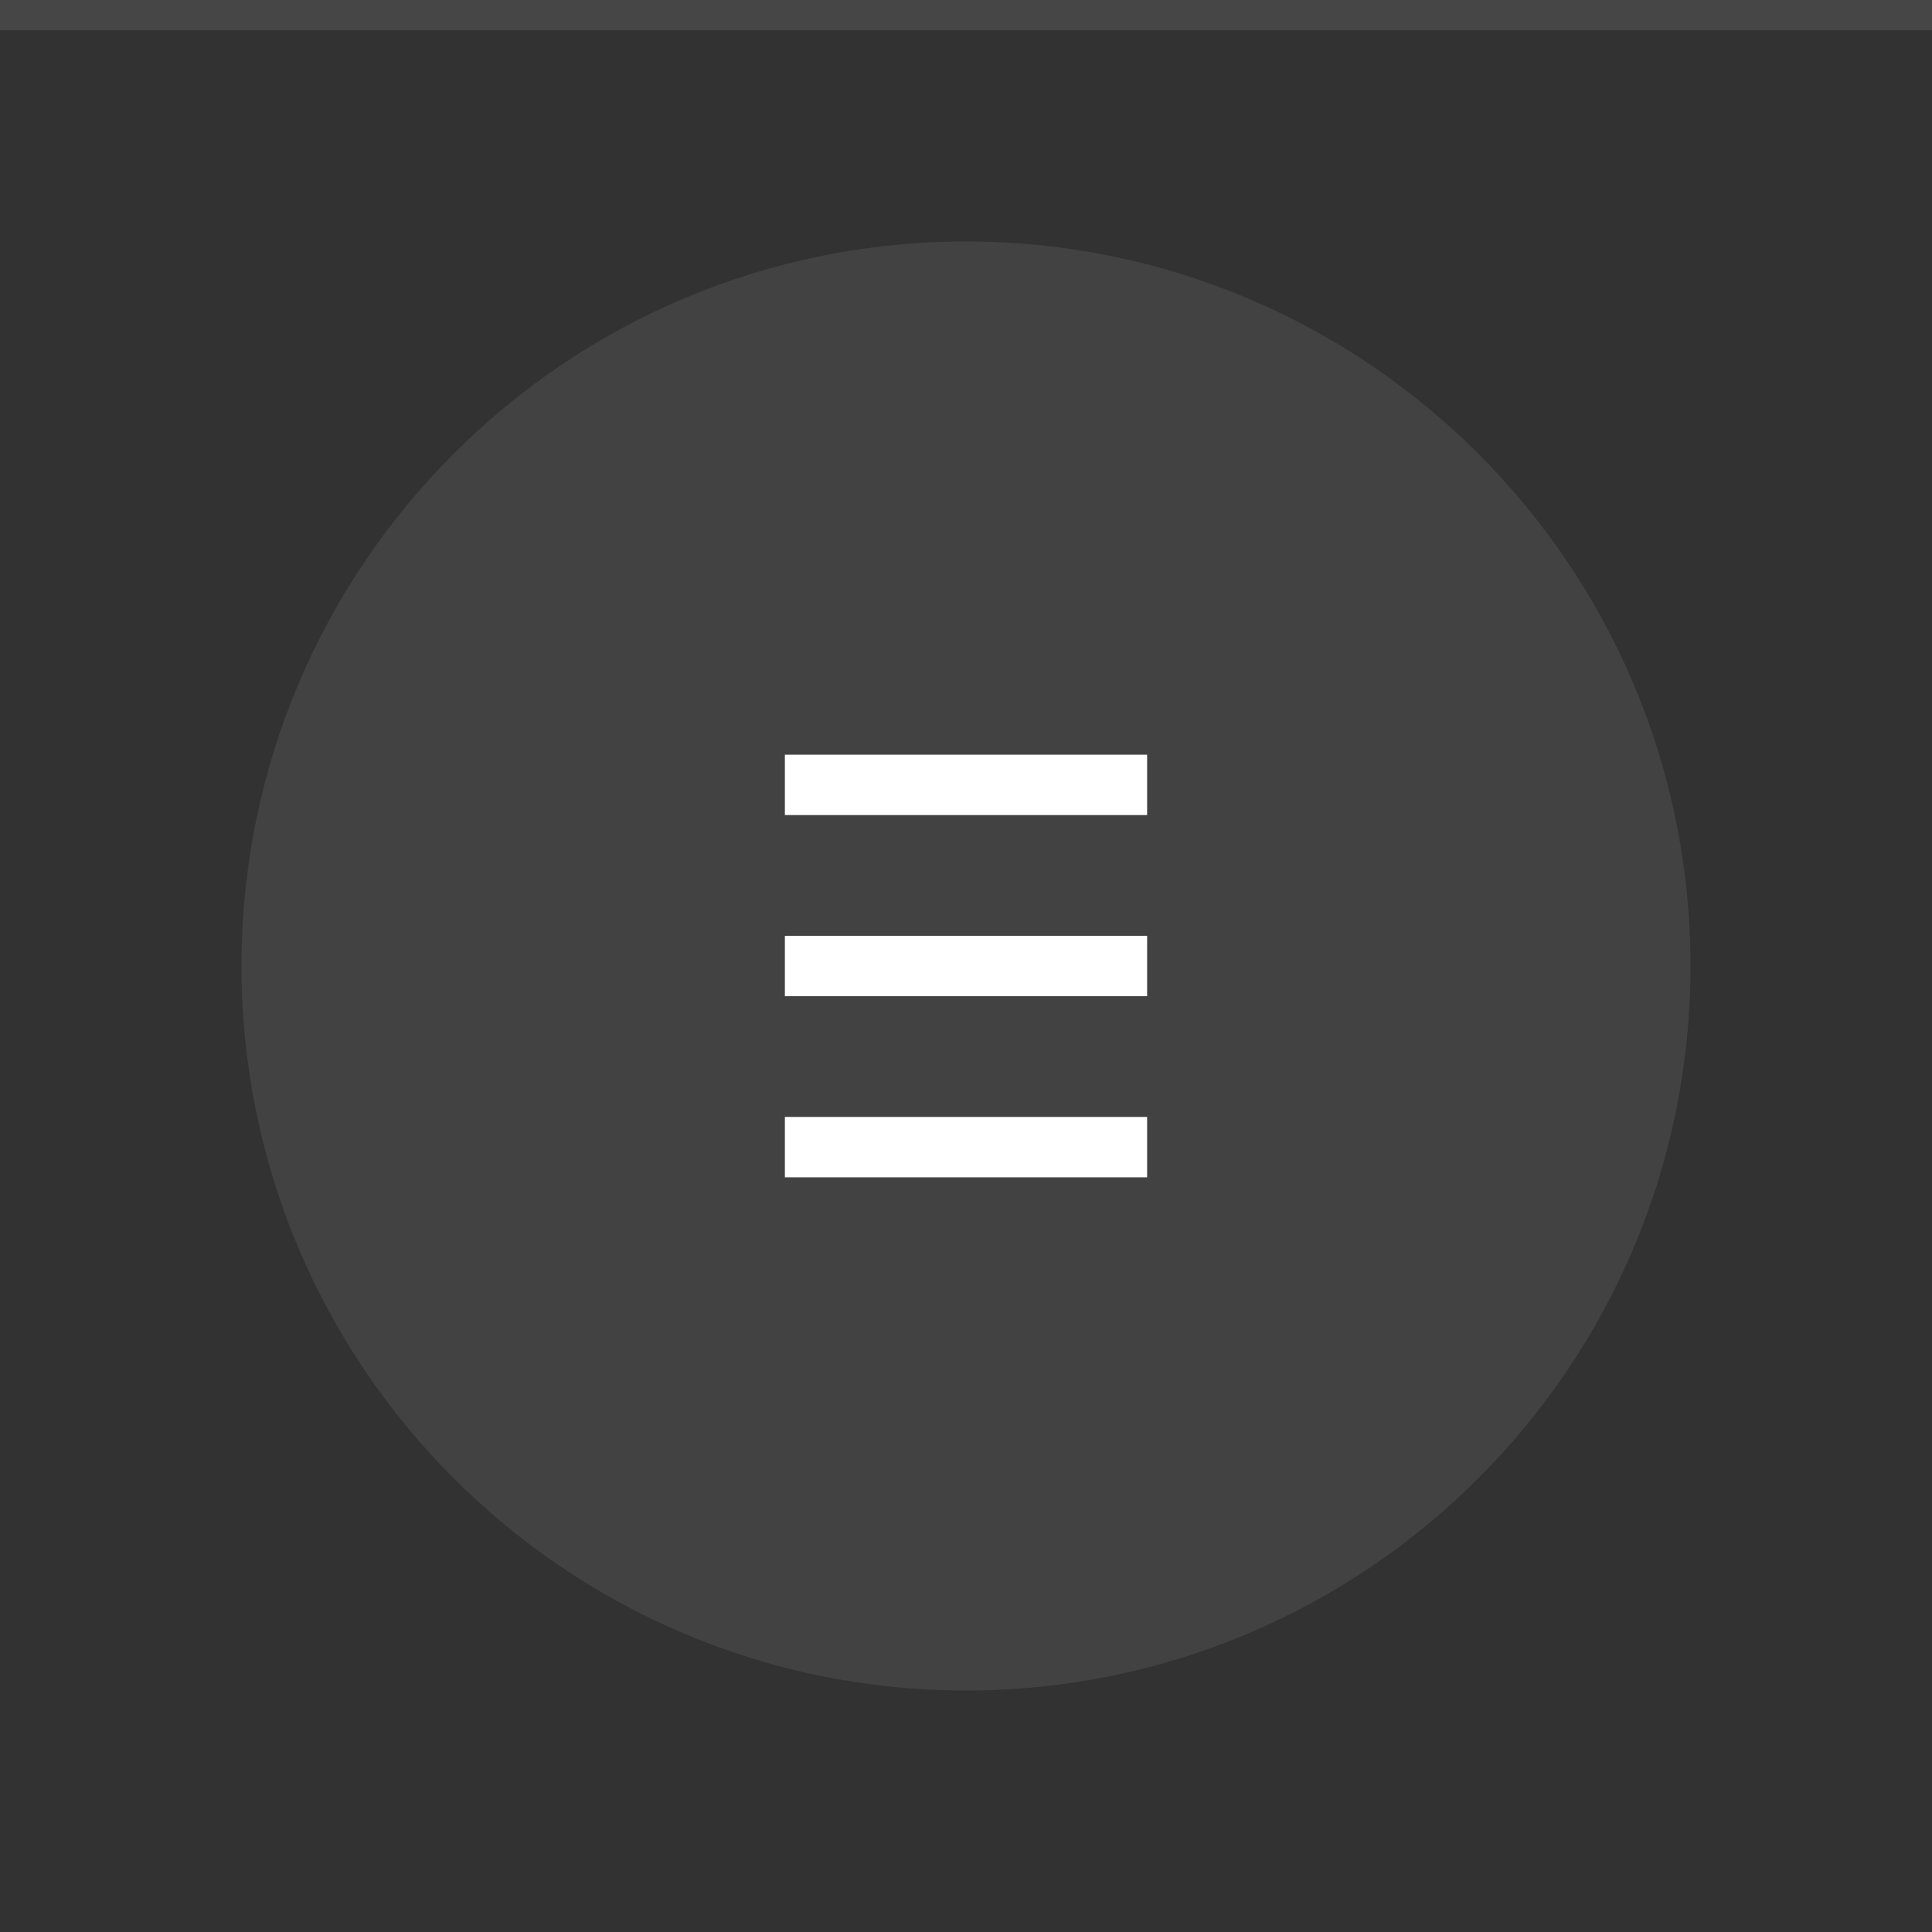
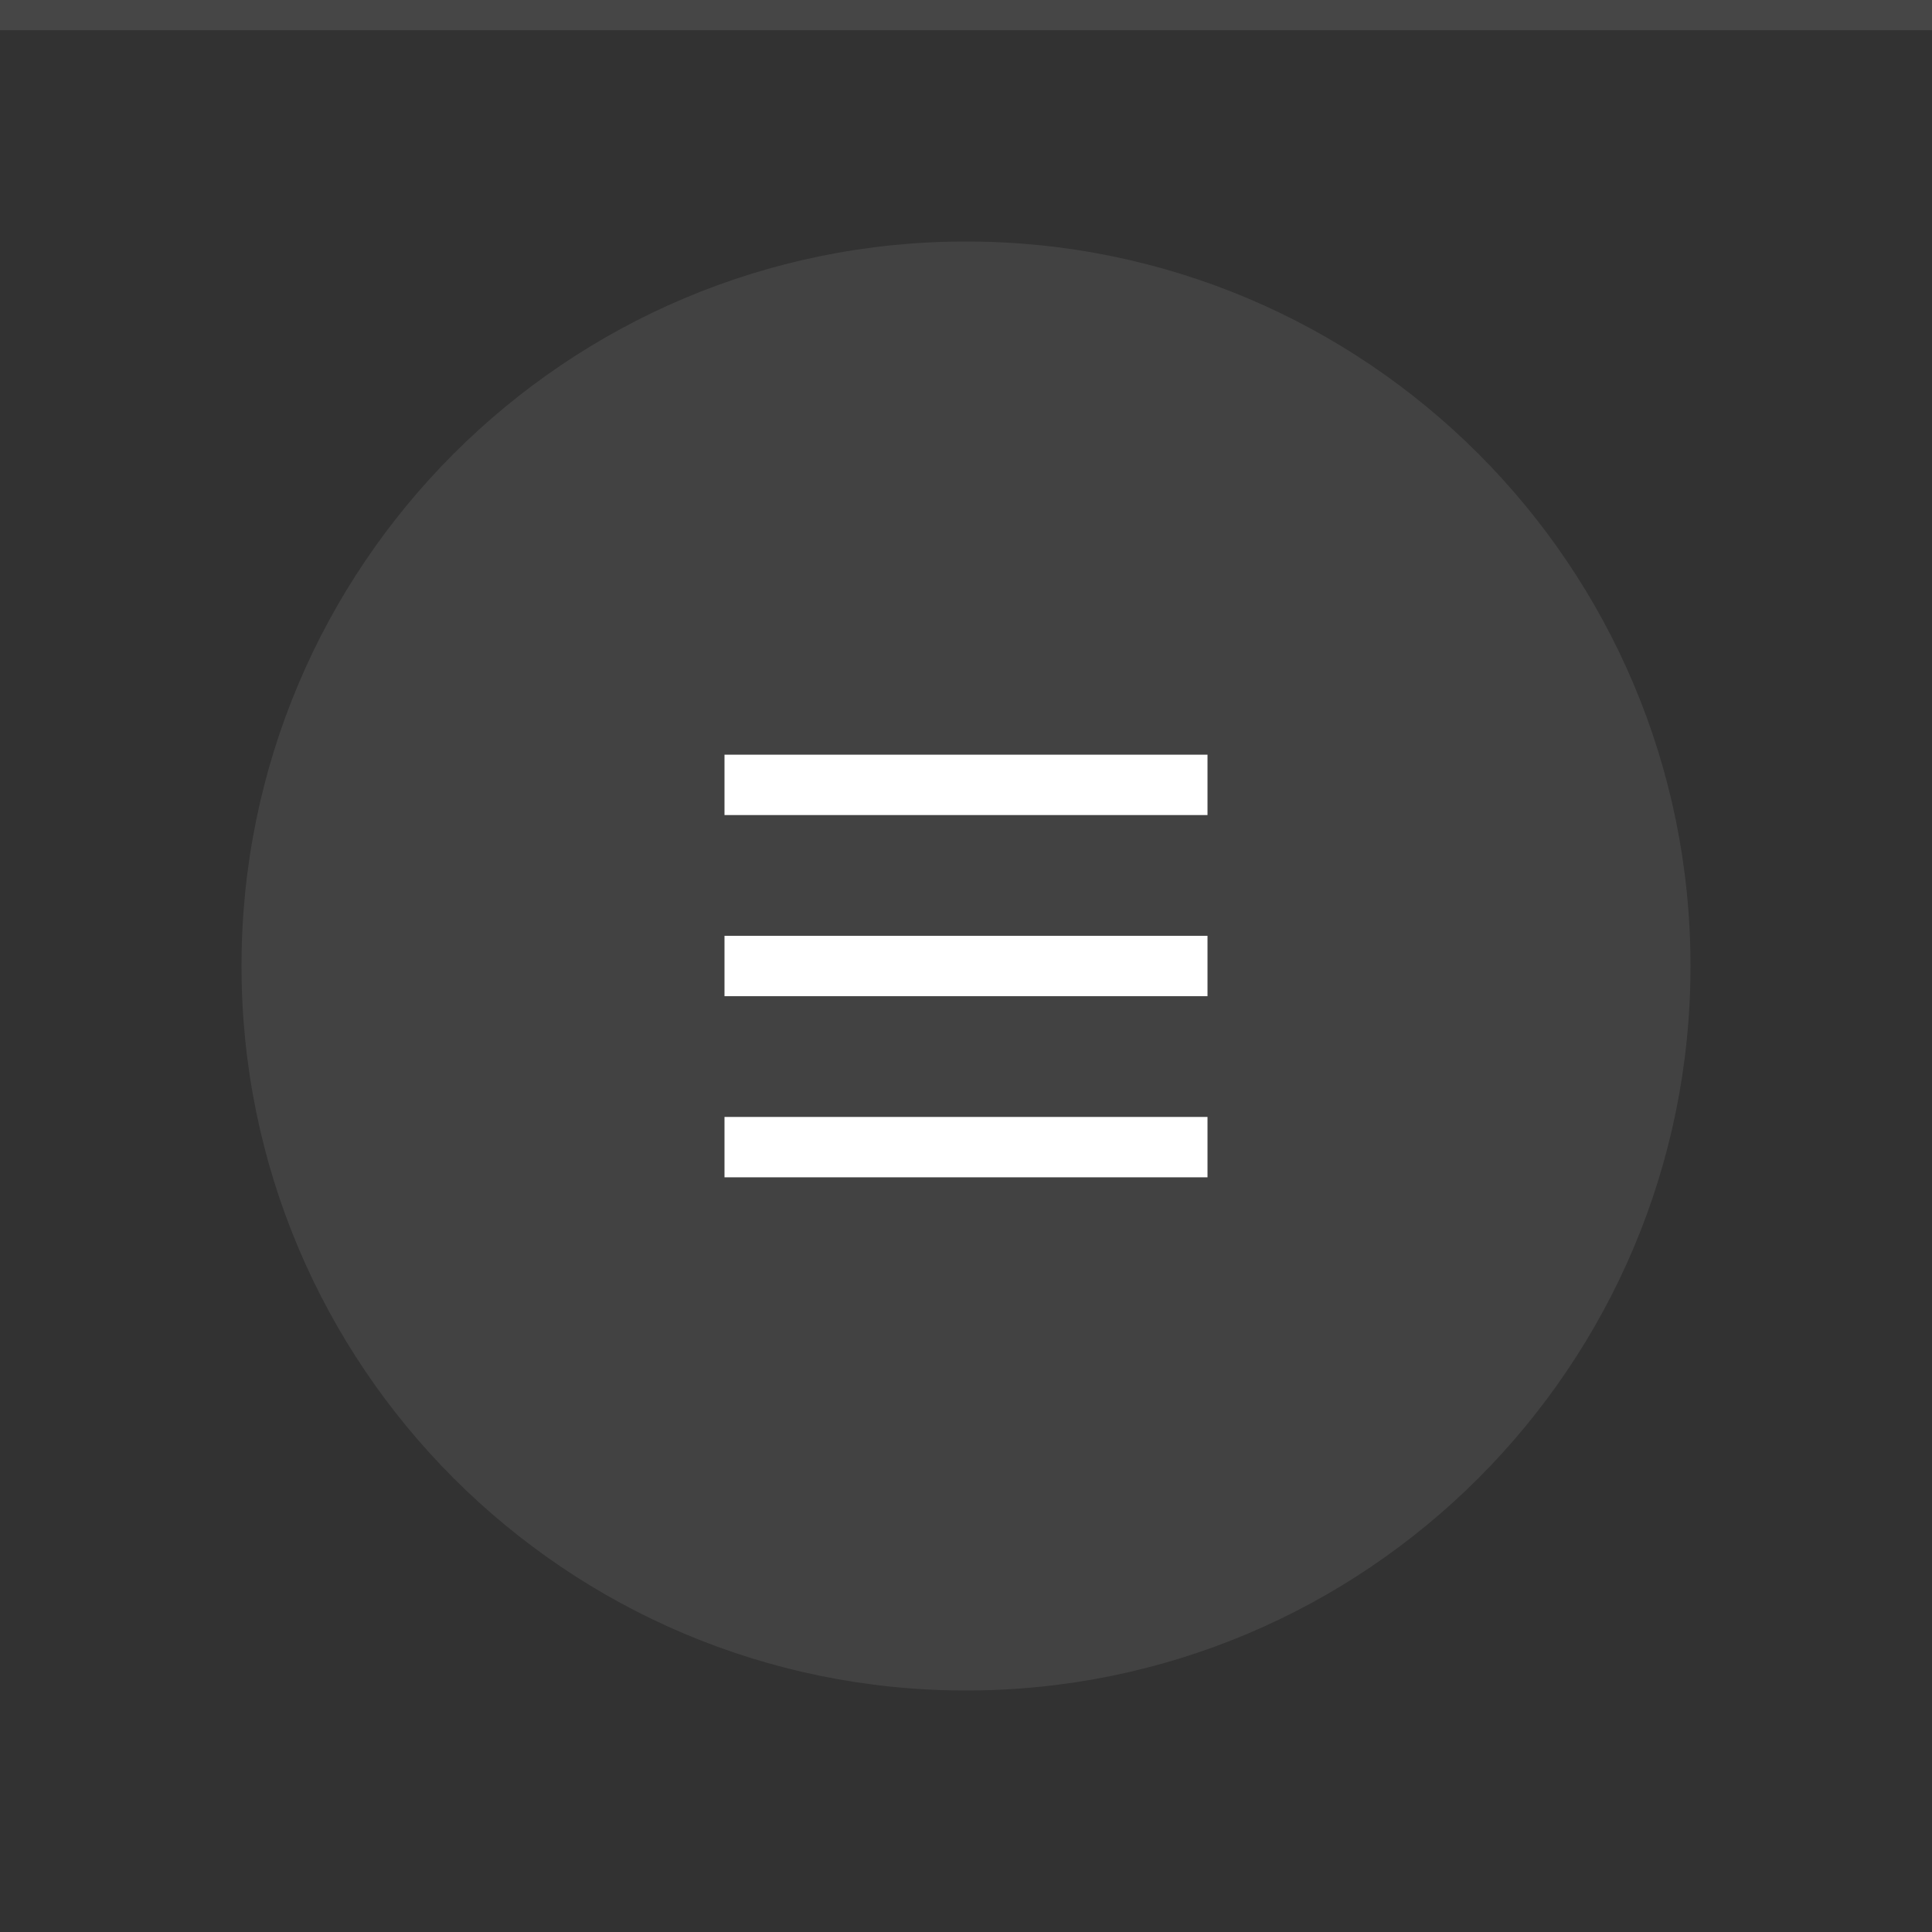
<svg xmlns="http://www.w3.org/2000/svg" width="64" height="64" viewBox="0 0 64 64">
  <rect width="64" height="64" fill="#323232" />
  <rect width="64" height="1" fill="#FFFFFF" fill-opacity="0.1" />
  <g transform="scale(2)" fill="#FFFFFF">
    <circle cx="16" cy="16" r="12" opacity="0.08" />
-     <path d="M13 13H19M13 16H19M13 19H19" fill="none" stroke="#FFFFFF" stroke-width="1" />
+     <path d="M12 13H20M12 16H20M12 19H20" fill="none" stroke="#FFFFFF" stroke-width="1" />
  </g>
</svg>
